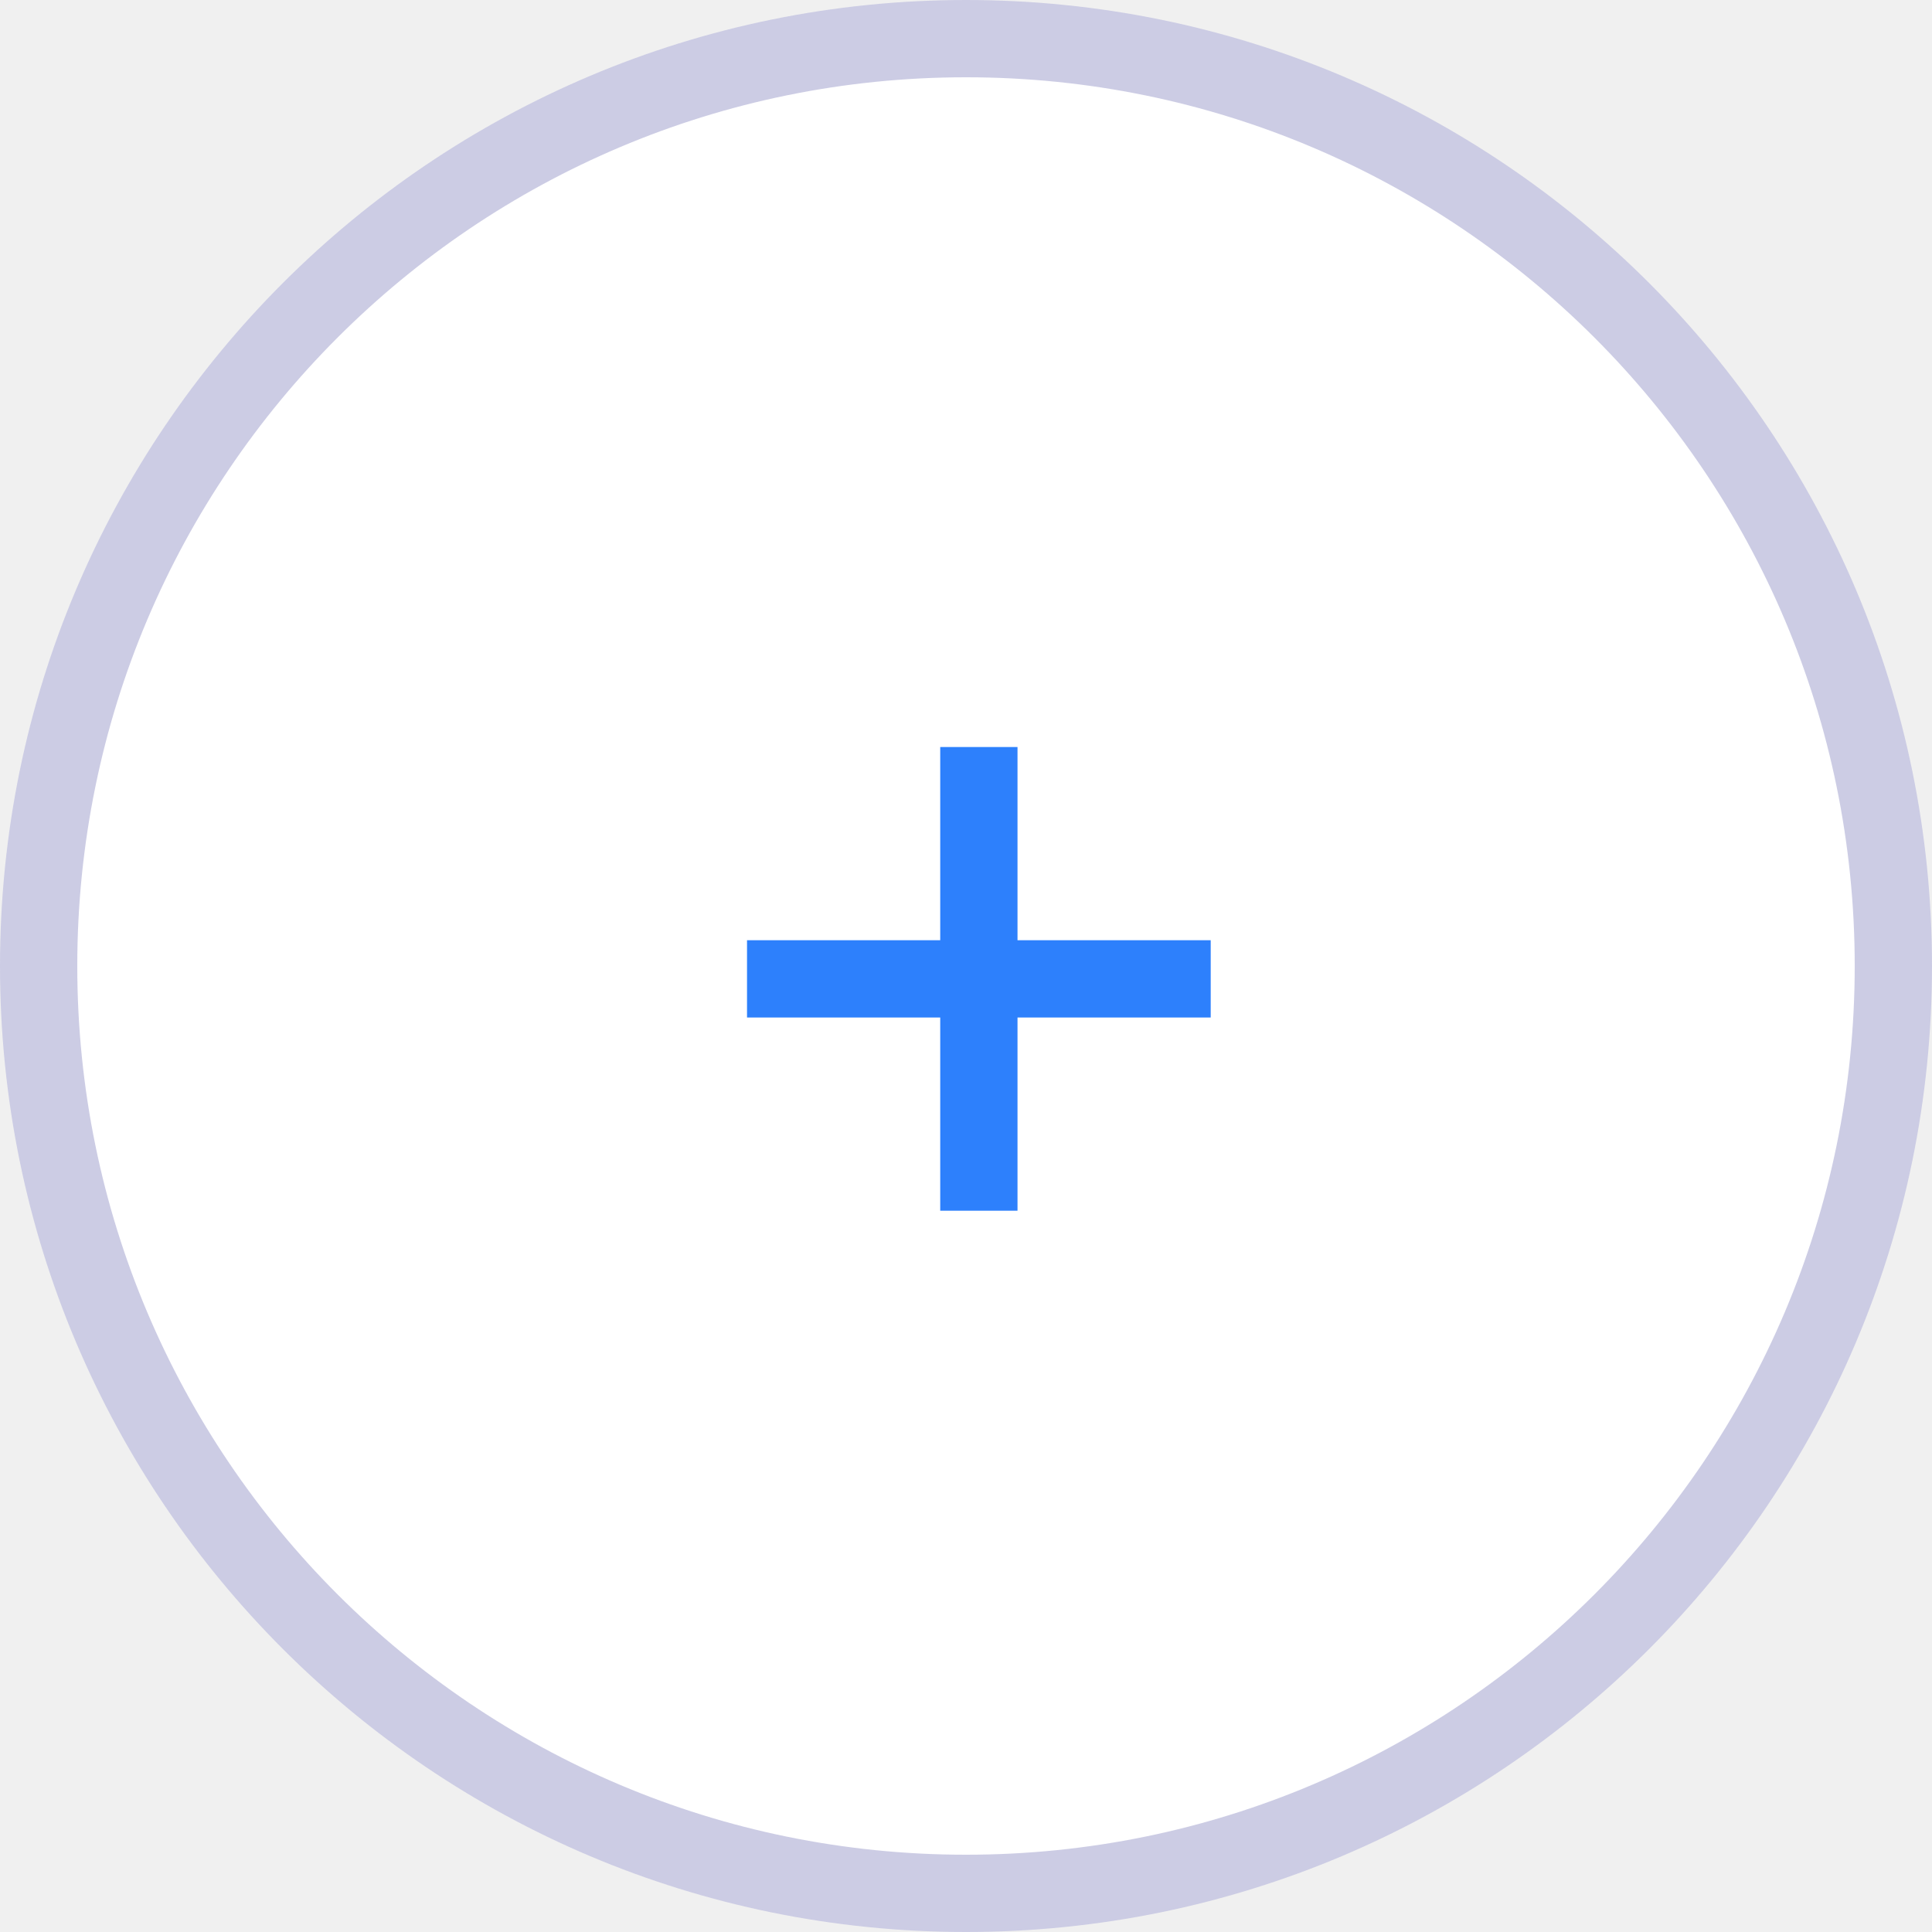
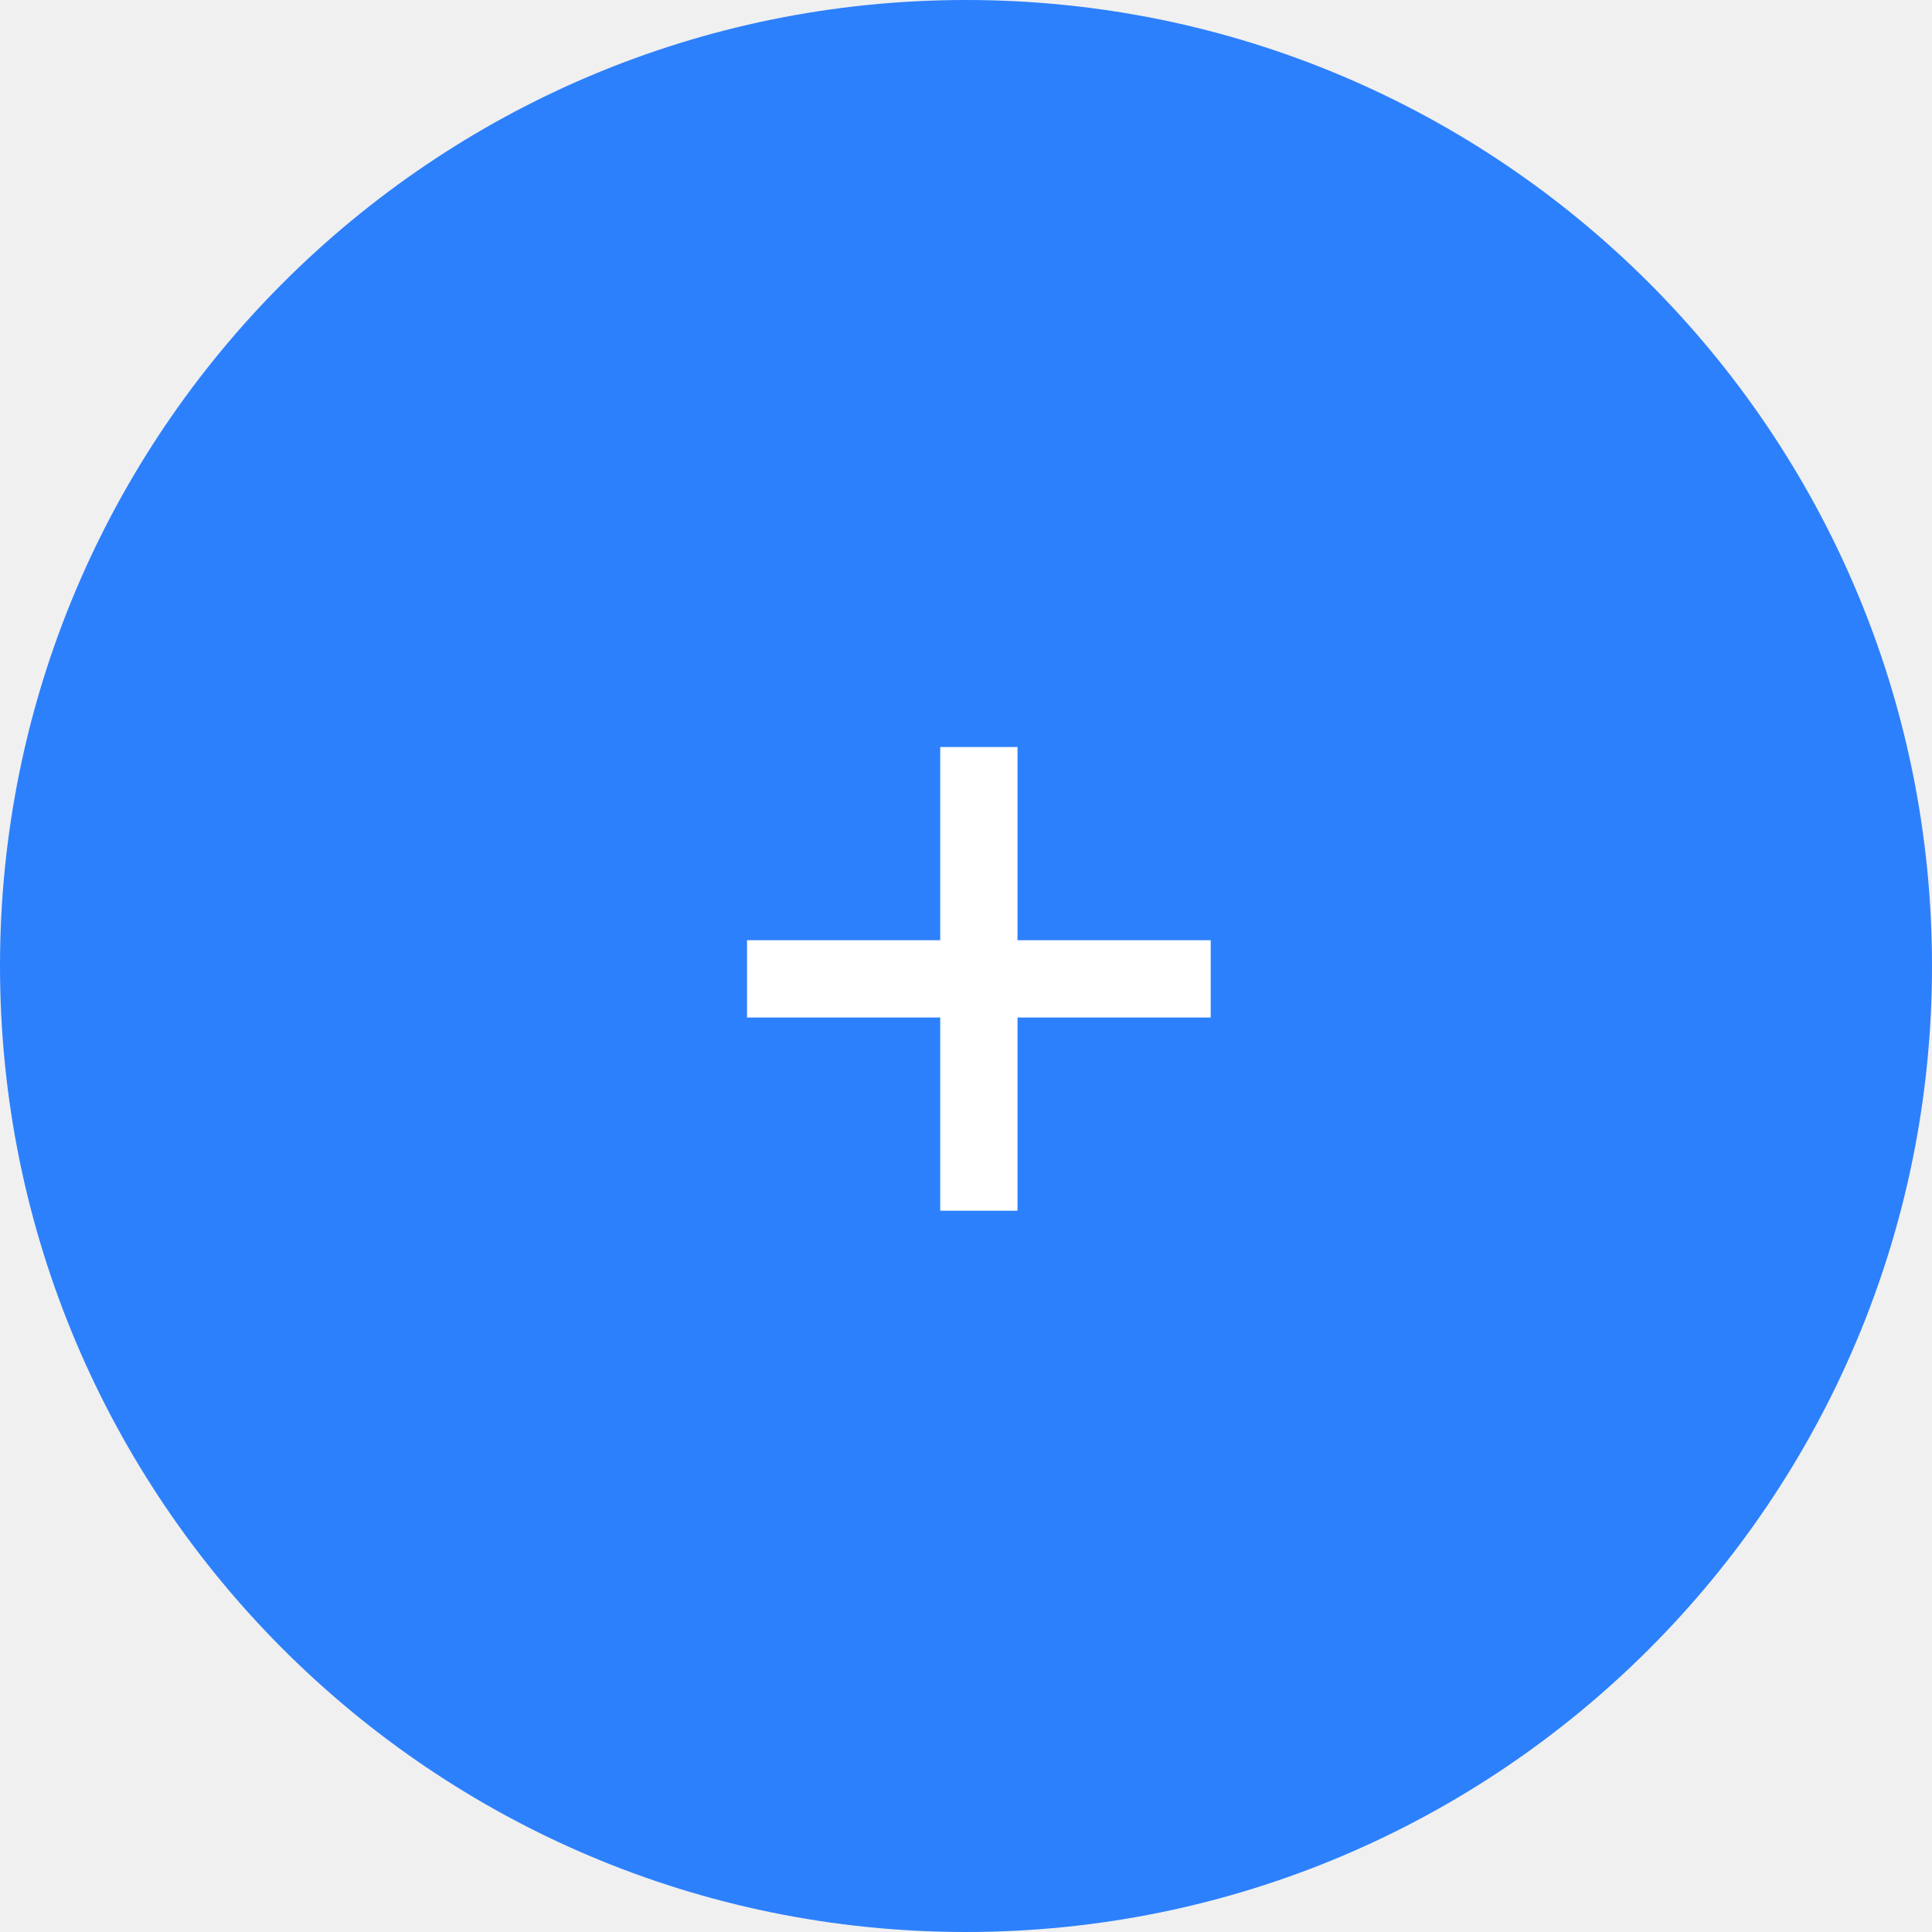
<svg xmlns="http://www.w3.org/2000/svg" width="48" height="48" viewBox="0 -1 48 50" fill="none">
-   <path d="M0 24C0 10.745 10.745 0 24 0C37.255 0 48 10.745 48 24C48 37.255 37.255 48 24 48C10.745 48 0 37.255 0 24Z" fill="white" />
-   <path d="M18.333 24.333L30.333 24.333M24.333 30.333L24.333 18.333" stroke="#2d80fc" stroke-width="2" />
-   <path d="M24 47C11.297 47 1 36.703 1 24H-1C-1 37.807 10.193 49 24 49V47ZM47 24C47 36.703 36.703 47 24 47V49C37.807 49 49 37.807 49 24H47ZM24 1C36.703 1 47 11.297 47 24H49C49 10.193 37.807 -1 24 -1V1ZM24 -1C10.193 -1 -1 10.193 -1 24H1C1 11.297 11.297 1 24 1V-1Z" fill="#CCCCE4" />
+   <path d="M0 24C0 10.745 10.745 0 24 0C37.255 0 48 10.745 48 24C48 37.255 37.255 48 24 48C10.745 48 0 37.255 0 24Z" fill="#2d80fc" />
+   <path d="M18.333 24.333L30.333 24.333M24.333 30.333L24.333 18.333" stroke="white" stroke-width="2" />
+   <path d="M24 47C11.297 47 1 36.703 1 24H-1C-1 37.807 10.193 49 24 49V47ZM47 24C47 36.703 36.703 47 24 47V49C37.807 49 49 37.807 49 24H47ZM24 1C36.703 1 47 11.297 47 24H49C49 10.193 37.807 -1 24 -1V1ZM24 -1C10.193 -1 -1 10.193 -1 24H1C1 11.297 11.297 1 24 1V-1Z" fill="#2d80fc" />
</svg>
